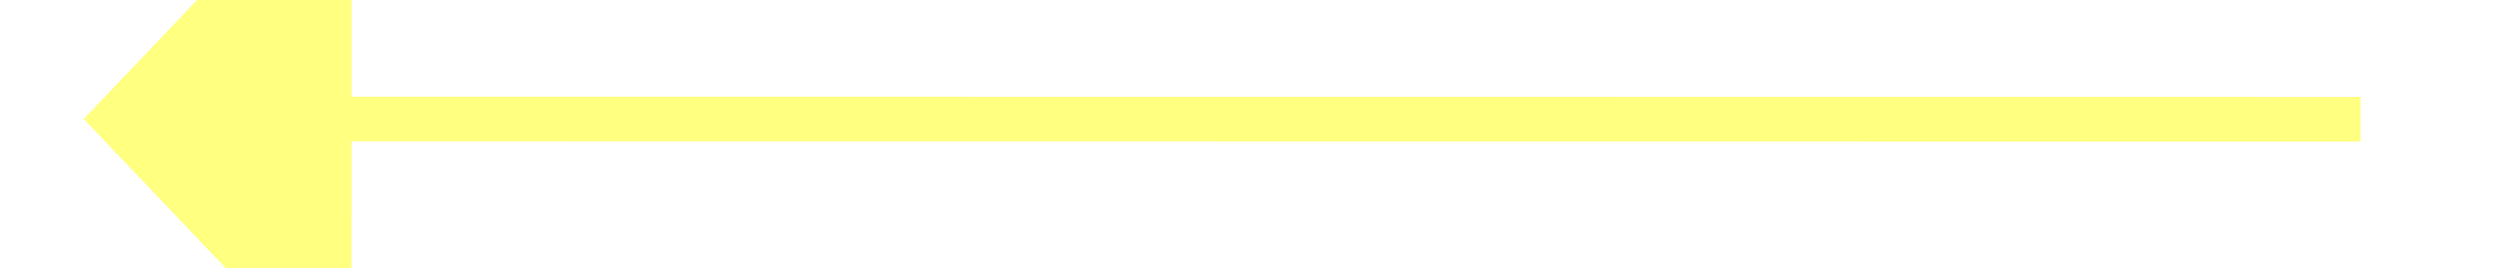
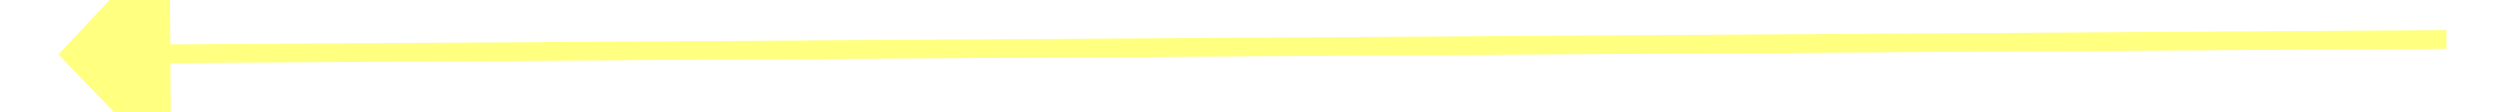
- <svg xmlns="http://www.w3.org/2000/svg" version="1.1" width="56px" height="6px" preserveAspectRatio="xMinYMid meet" viewBox="892 11127  56 4">
-   <g transform="matrix(0.9563048 -0.2923717 0.2923717 0.9563048 -3213.605 755.2663 )">
-     <path d="M 900 11122.2  L 894 11128.5  L 900 11134.8  L 900 11122.2  Z " fill-rule="nonzero" fill="#ffff80" stroke="none" transform="matrix(0.9562749 0.2924692 -0.2924692 0.9562749 3294.949 217.6689 )" />
-     <path d="M 899 11128.5  L 945 11128.5  " stroke-width="1" stroke="#ffff80" fill="none" transform="matrix(0.9562749 0.2924692 -0.2924692 0.9562749 3294.949 217.6689 )" />
+ <svg xmlns="http://www.w3.org/2000/svg" version="1.1" width="134px" height="6px" preserveAspectRatio="xMinYMid meet" viewBox="948 11019  134 4">
+   <g transform="matrix(-0.9659258 -0.258819 0.258819 -0.9659258 -857.03 21929.17 )">
+     <path d="M 957 11015.2  L 951 11021.5  L 957 11027.8  L 957 11015.2  Z " fill-rule="nonzero" fill="#ffff80" stroke="none" transform="matrix(-0.9642811 0.2648811 -0.2648811 -0.9642811 4913.132 21380.47 )" />
+     <path d="M 956 11021.5  L 1079 11021.5  " stroke-width="1" stroke="#ffff80" fill="none" transform="matrix(-0.9642811 0.2648811 -0.2648811 -0.9642811 4913.132 21380.47 )" />
  </g>
</svg>
